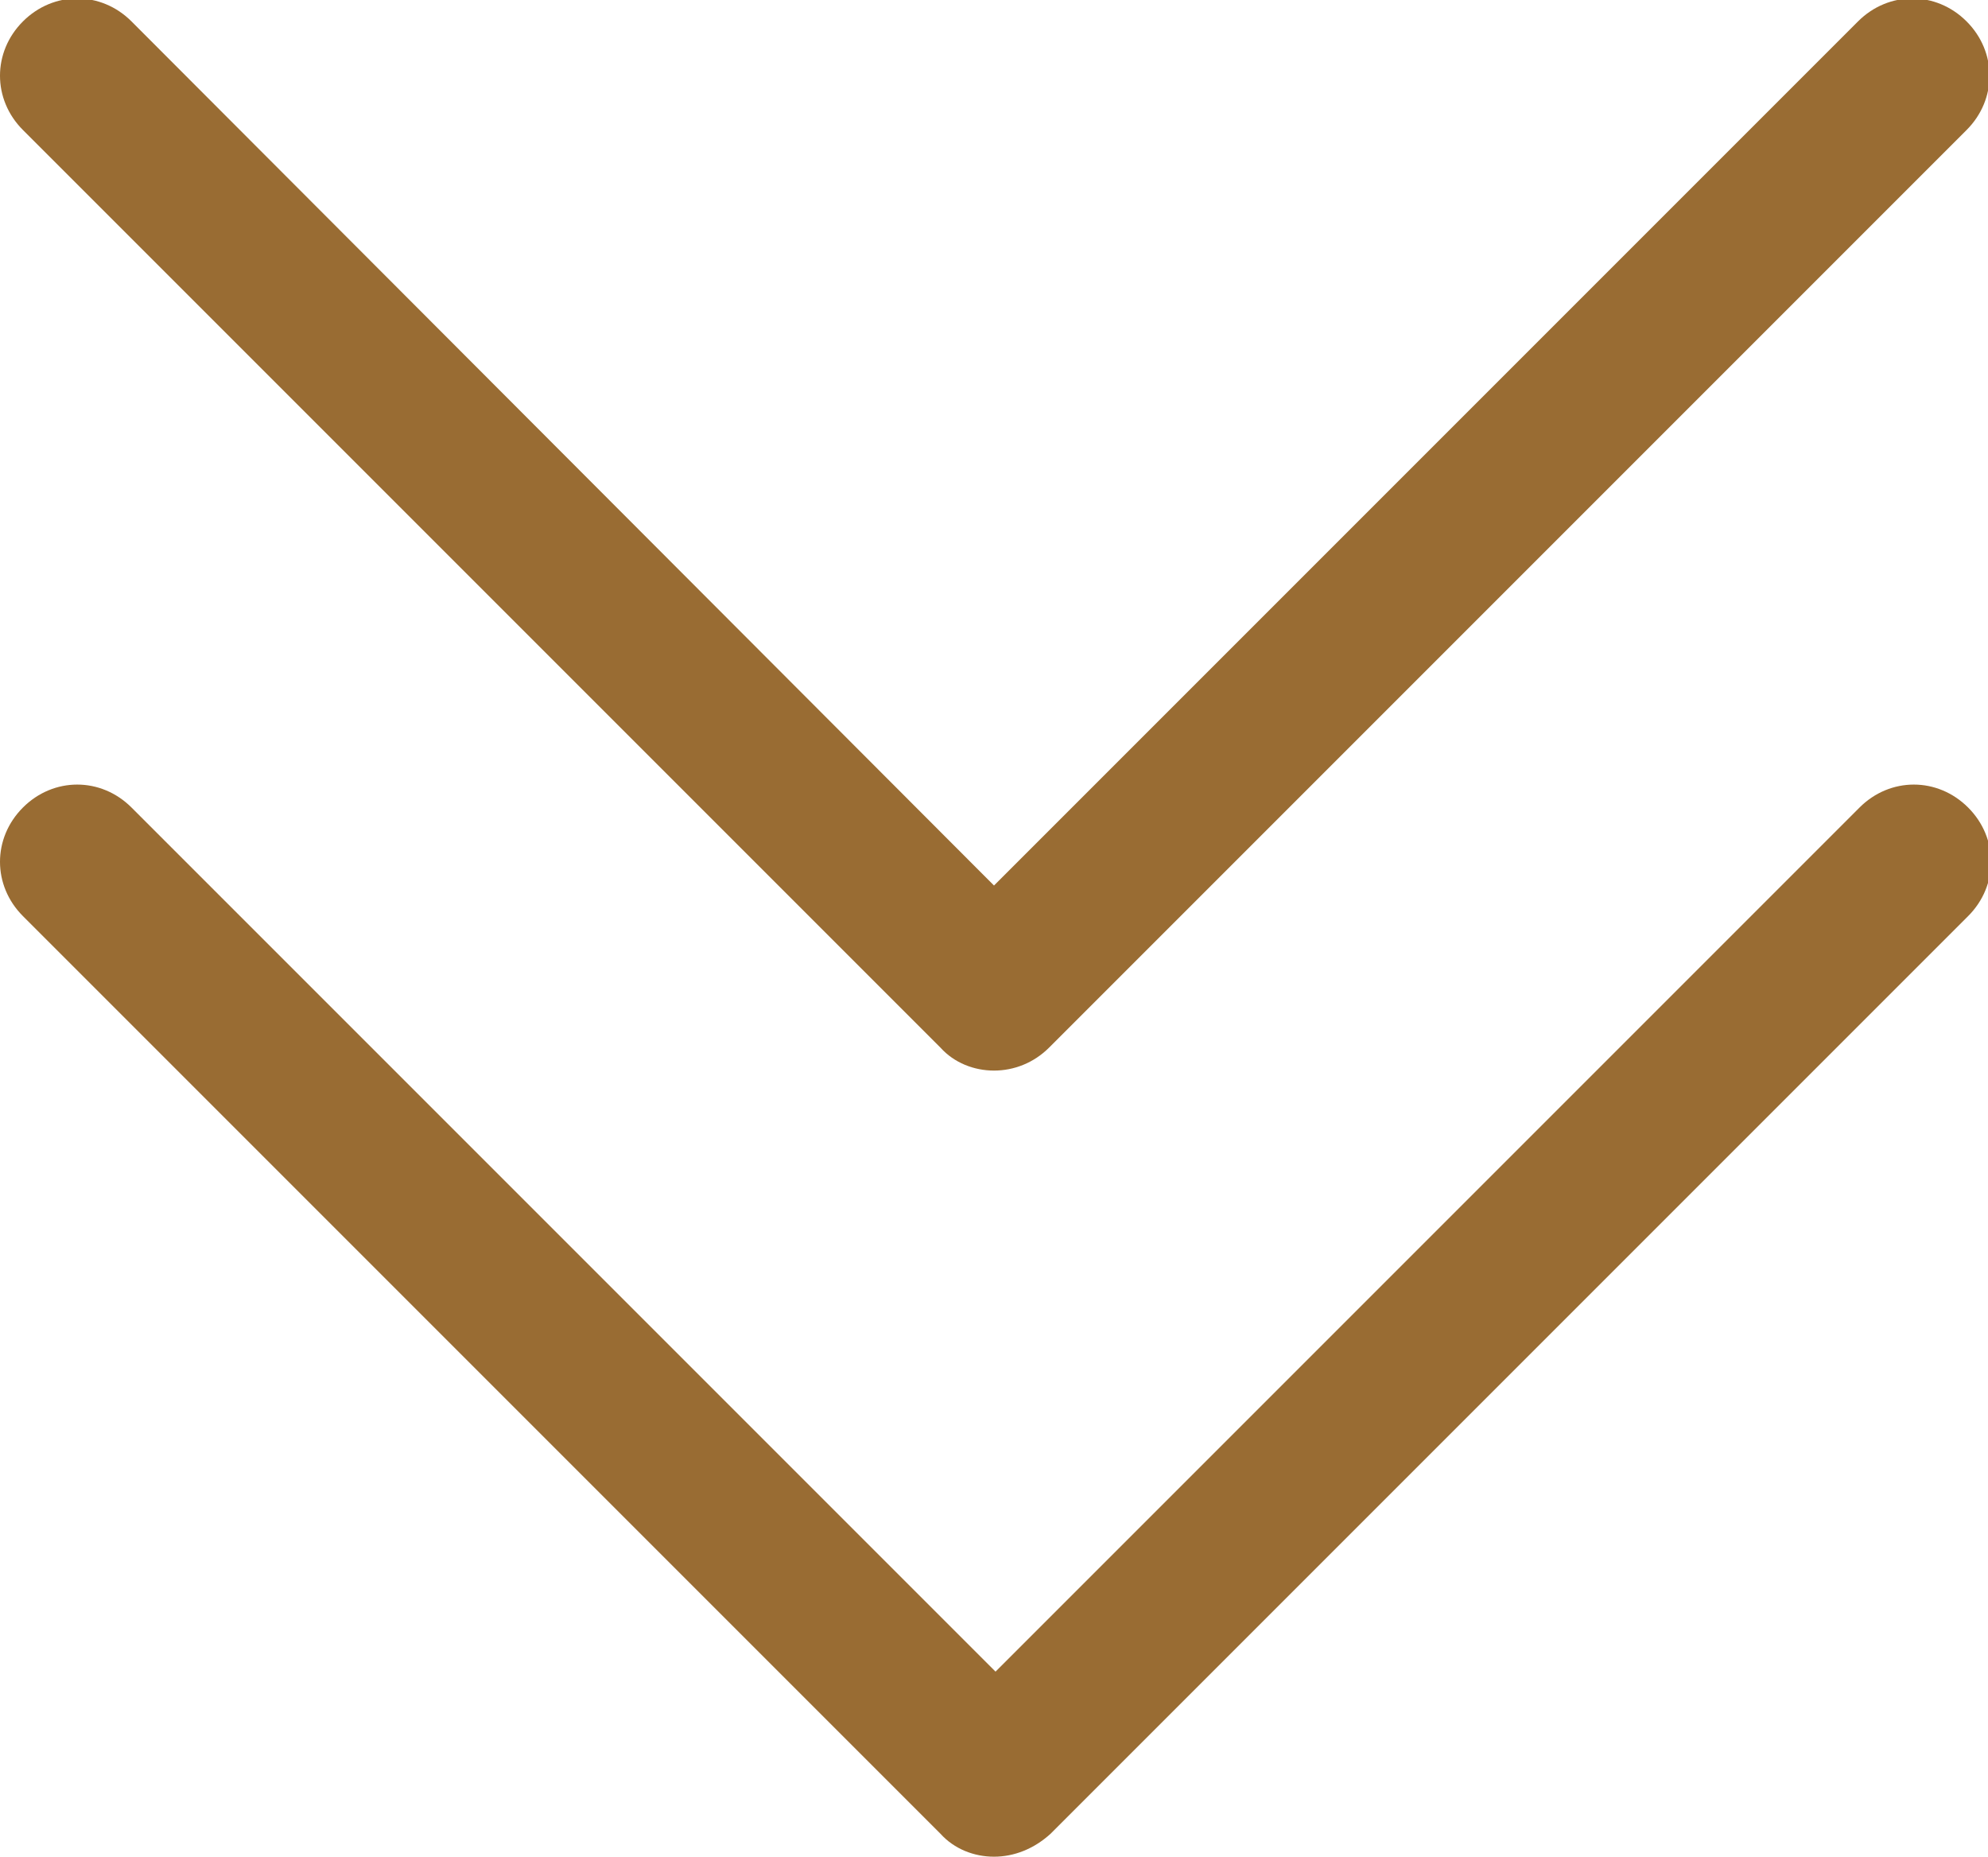
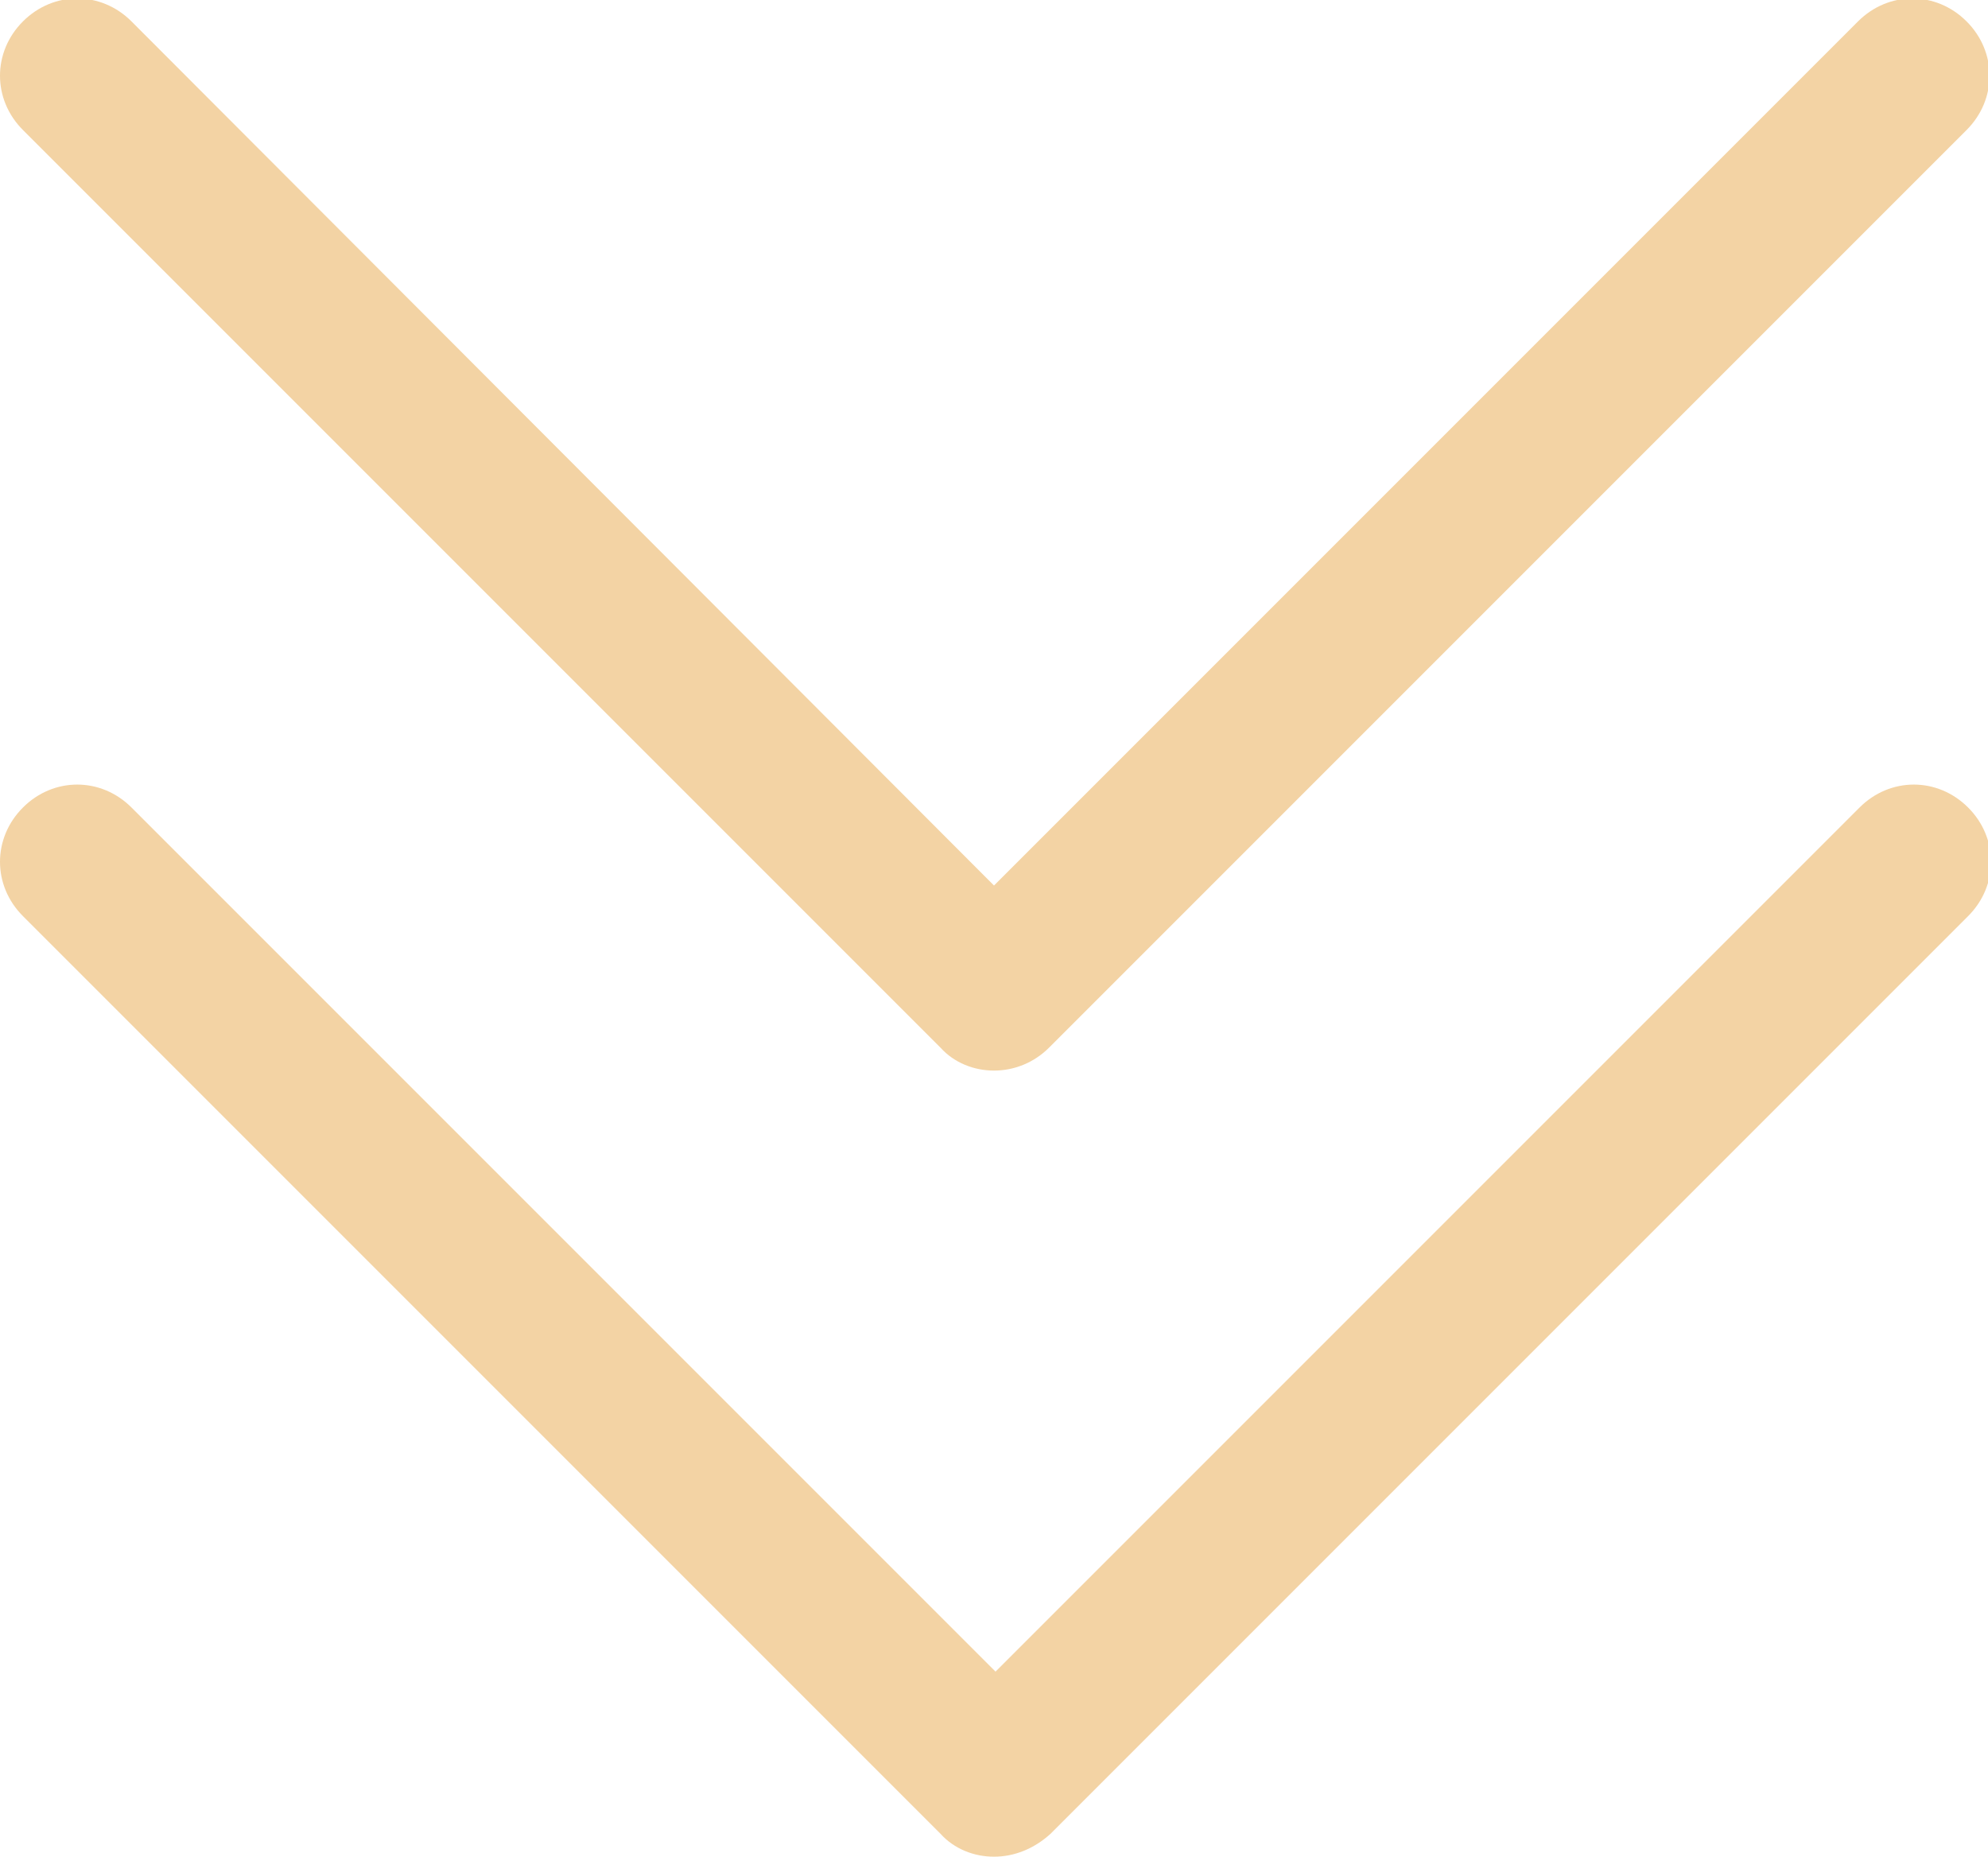
<svg xmlns="http://www.w3.org/2000/svg" version="1.1" id="圖層_1" x="0px" y="0px" viewBox="0 0 13 12.14" style="enable-background:new 0 0 13 12.14;" xml:space="preserve">
  <style type="text/css">
- 	.st0{fill:#996c33;}
+ 	.st0{fill:#f3d3a4;}
	.st1{fill:#999999;}
</style>
  <g>
    <path class="st0" d="M6.5,7C6.37,7,6.24,6.95,6.15,6.85l-6-6c-0.2-0.2-0.2-0.51,0-0.71s0.51-0.2,0.71,0L6.5,5.79l5.65-5.65   c0.2-0.2,0.51-0.2,0.71,0s0.2,0.51,0,0.71l-6,6C6.76,6.95,6.63,7,6.5,7z" />
    <path class="st0" d="M6.5,12.14c-0.13,0-0.26-0.05-0.35-0.15l-6-6c-0.2-0.2-0.2-0.51,0-0.71s0.51-0.2,0.71,0l5.65,5.65l5.65-5.65   c0.2-0.2,0.51-0.2,0.71,0s0.2,0.51,0,0.71l-6,6C6.76,12.09,6.63,12.14,6.5,12.14z" />
  </g>
</svg>
